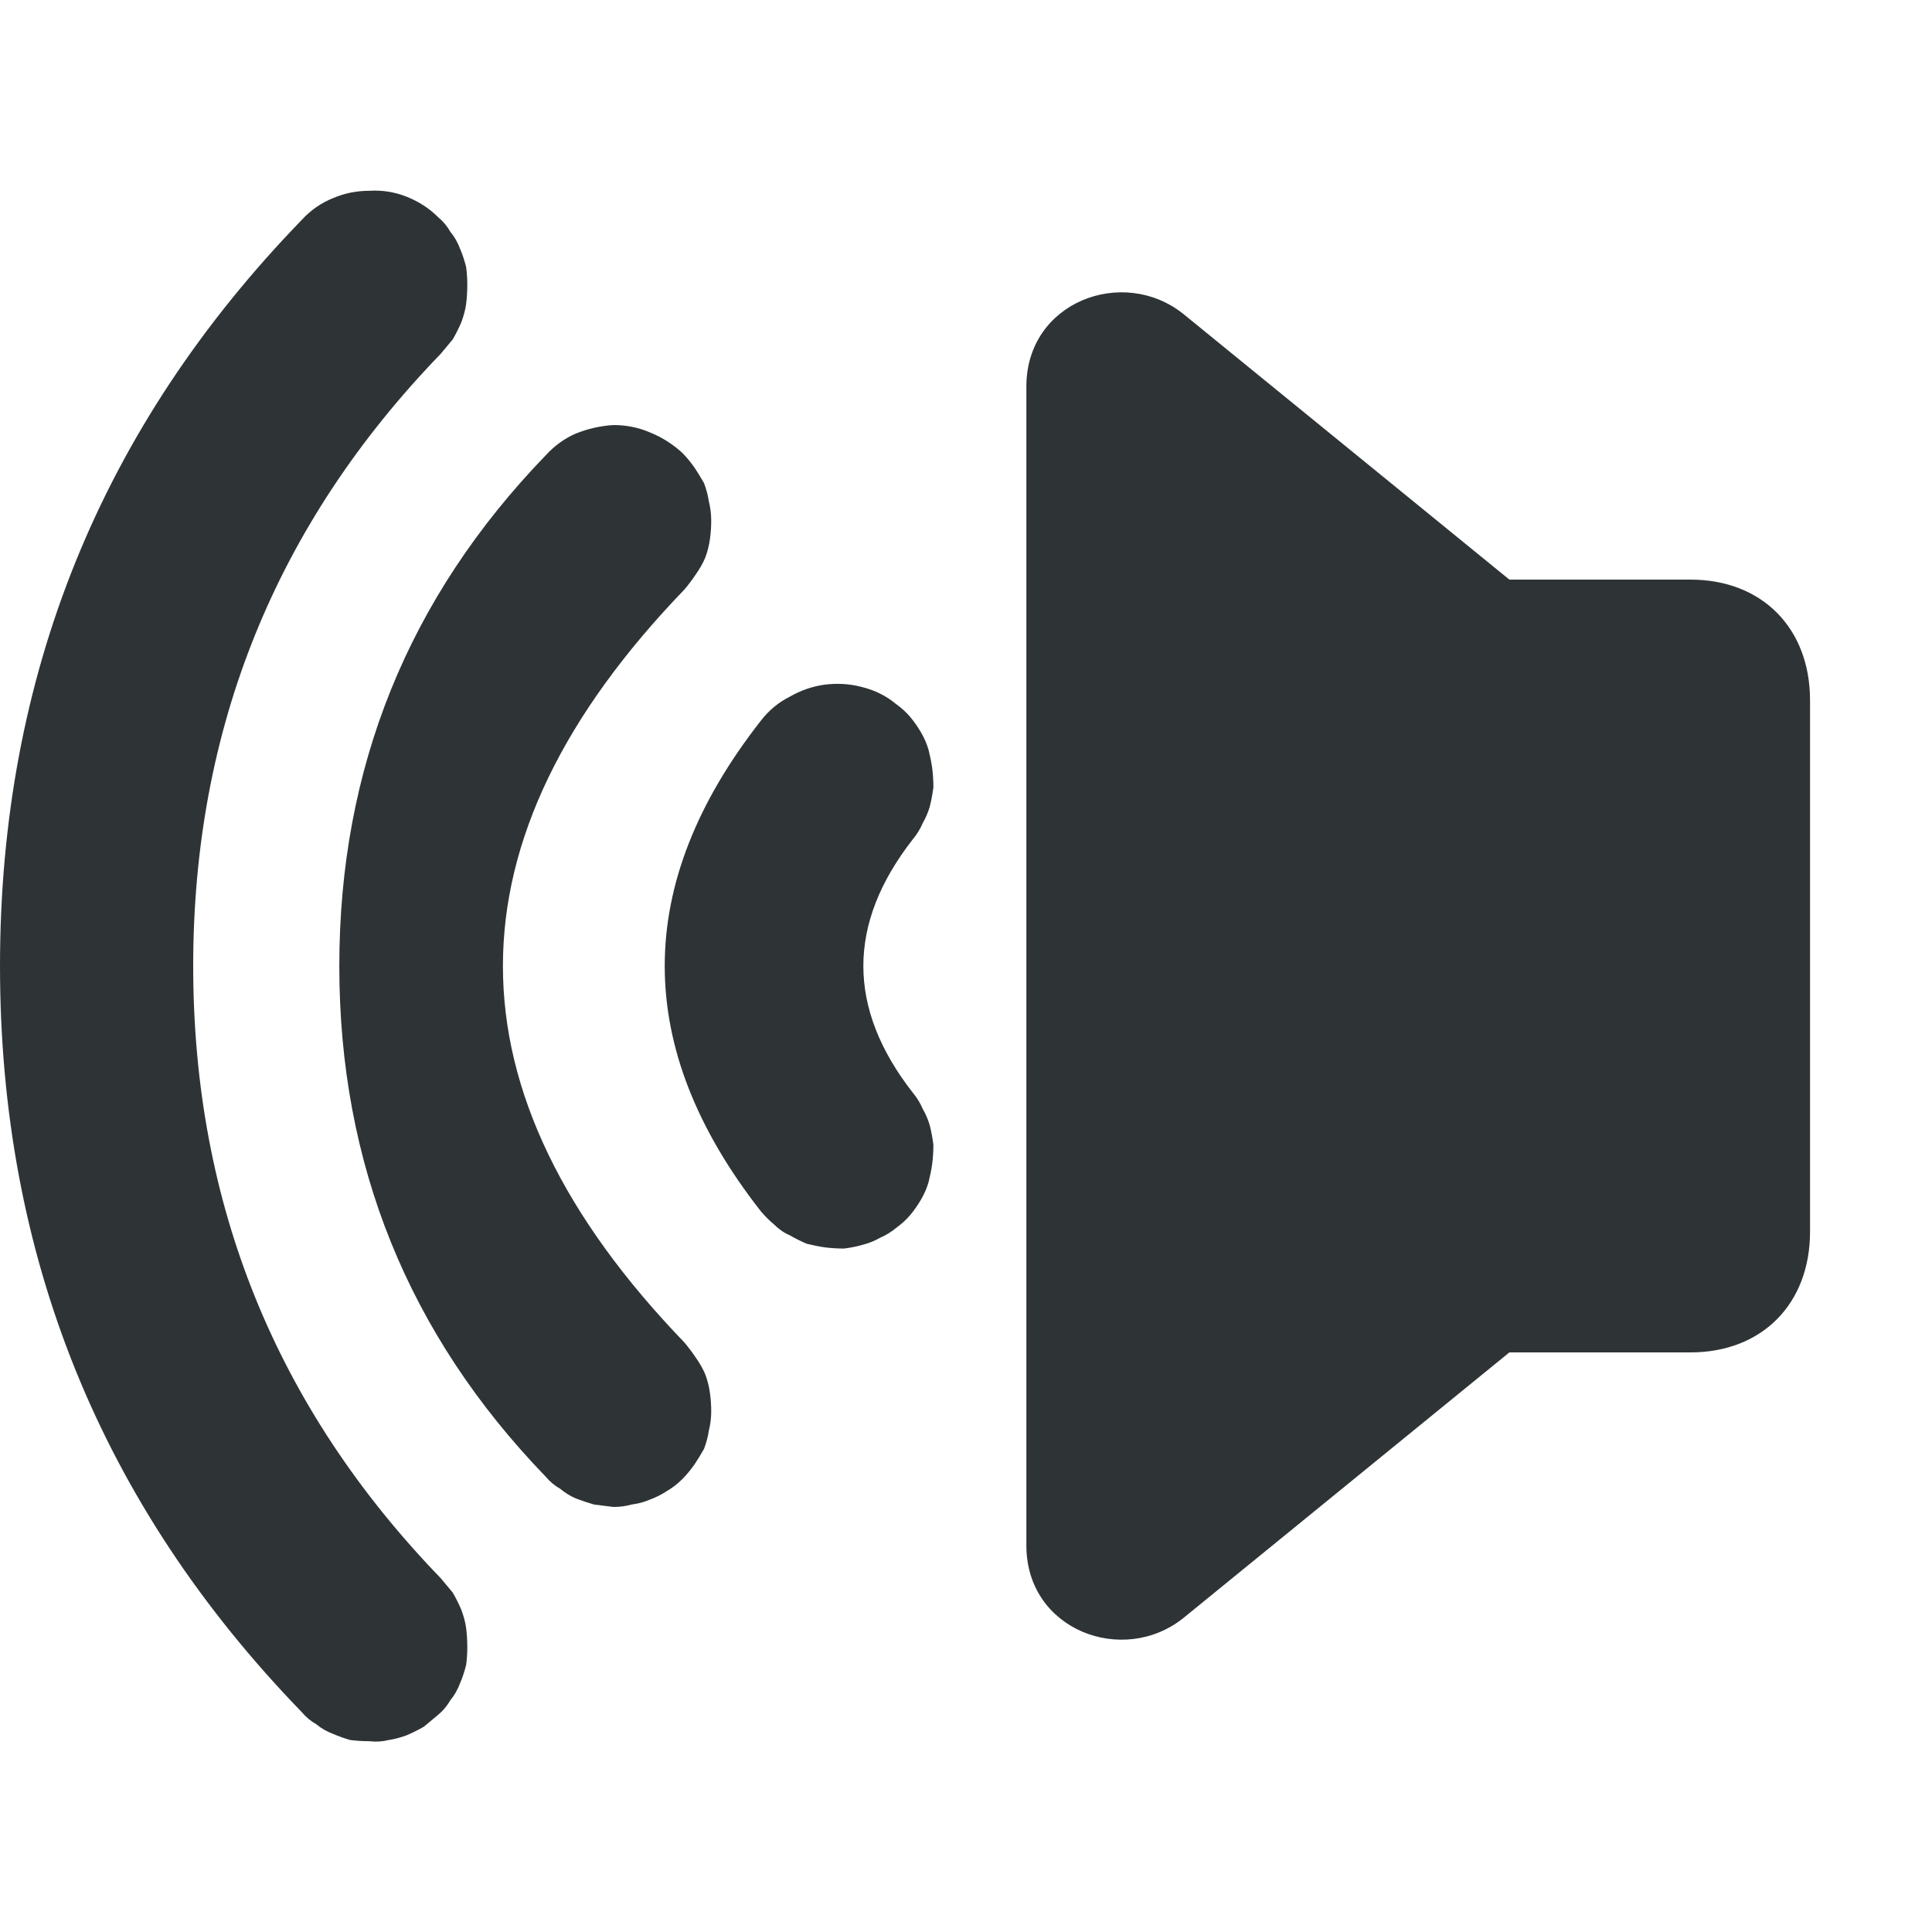
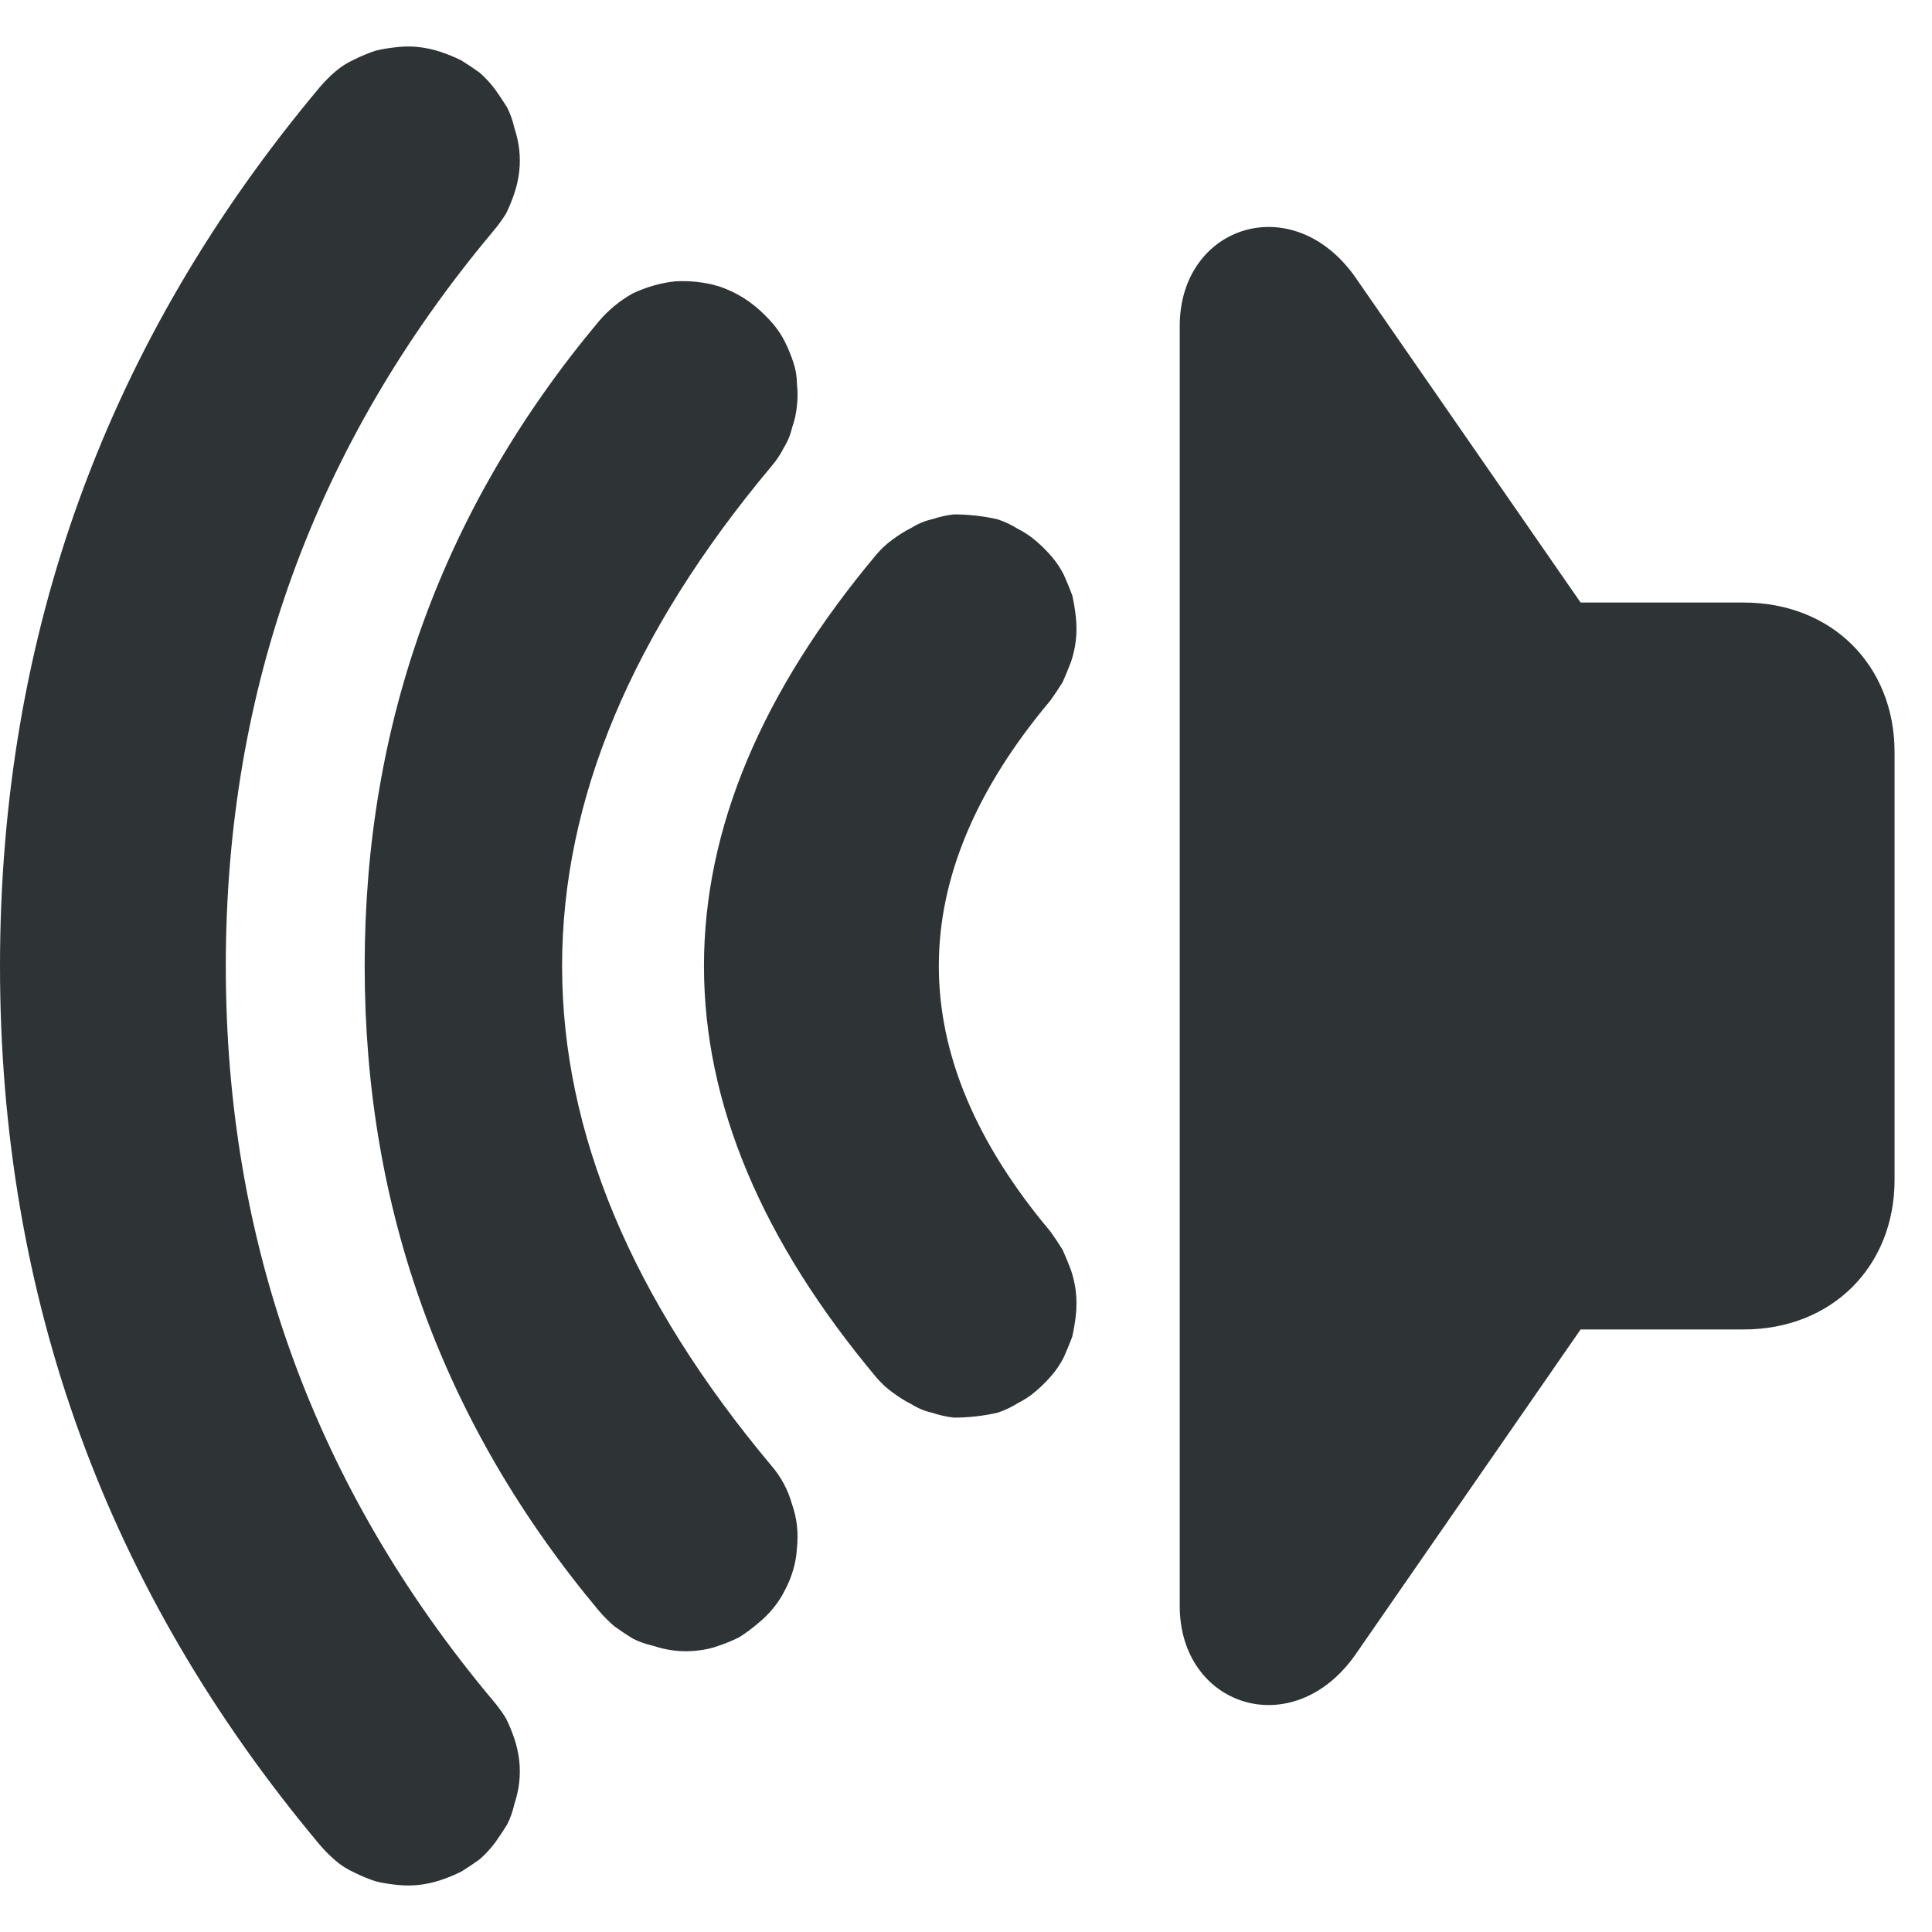
<svg xmlns="http://www.w3.org/2000/svg" width="16" height="16" viewBox="0 0 16 16" fill="#2e3436">
-   <path fill-rule="evenodd" d="M0 8Q0 4.4 2.5 1.82Q2.61 1.7 2.76 1.64Q2.9 1.58 3.06 1.58Q3.22 1.57 3.37 1.63Q3.52 1.69 3.63 1.8Q3.69 1.85 3.73 1.92Q3.78 1.98 3.81 2.06Q3.84 2.13 3.86 2.21Q3.87 2.28 3.87 2.36Q3.87 2.44 3.86 2.52Q3.85 2.59 3.82 2.67Q3.79 2.74 3.75 2.81Q3.7 2.87 3.65 2.93Q1.6 5.05 1.6 8Q1.6 10.95 3.65 13.07Q3.7 13.13 3.75 13.19Q3.79 13.26 3.82 13.33Q3.85 13.41 3.86 13.48Q3.87 13.56 3.87 13.64Q3.87 13.72 3.86 13.79Q3.84 13.87 3.81 13.94Q3.78 14.02 3.73 14.08Q3.69 14.15 3.63 14.2Q3.57 14.25 3.51 14.3Q3.44 14.34 3.37 14.37Q3.29 14.4 3.22 14.41Q3.14 14.43 3.06 14.42Q2.98 14.42 2.9 14.41Q2.83 14.39 2.76 14.36Q2.68 14.33 2.62 14.28Q2.55 14.24 2.5 14.18Q0 11.6 0 8ZM14.99 5.8C14.99 5.2 14.59 4.8 14 4.8L12.5 4.8L9.8 2.6C9.3 2.2 8.5 2.5 8.5 3.2L8.5 12.8C8.5 13.5 9.3 13.8 9.8 13.4L12.5 11.2L14 11.2C14.59 11.2 14.99 10.8 14.99 10.2L14.99 5.8ZM4.52 3.77Q2.81 5.54 2.81 8Q2.81 10.46 4.52 12.23Q4.57 12.29 4.64 12.33Q4.7 12.38 4.77 12.41Q4.85 12.44 4.92 12.46Q5 12.47 5.08 12.48Q5.16 12.48 5.23 12.46Q5.31 12.45 5.38 12.42Q5.46 12.39 5.52 12.35Q5.59 12.31 5.65 12.25Q5.7 12.2 5.75 12.13Q5.79 12.07 5.83 12Q5.86 11.92 5.87 11.85Q5.89 11.77 5.89 11.69Q5.89 11.61 5.88 11.54Q5.87 11.46 5.84 11.38Q5.81 11.31 5.76 11.24Q5.72 11.18 5.67 11.12Q2.66 8 5.67 4.88Q5.72 4.82 5.76 4.76Q5.81 4.69 5.84 4.62Q5.87 4.54 5.88 4.46Q5.89 4.39 5.89 4.31Q5.89 4.23 5.87 4.15Q5.86 4.08 5.83 4Q5.79 3.93 5.75 3.87Q5.7 3.8 5.65 3.75Q5.53 3.64 5.38 3.58Q5.24 3.52 5.08 3.52Q4.92 3.53 4.77 3.59Q4.63 3.65 4.52 3.77ZM6.3 10.03Q4.71 8 6.3 5.97Q6.4 5.84 6.54 5.77Q6.68 5.69 6.83 5.67Q6.99 5.65 7.14 5.69Q7.3 5.73 7.42 5.83Q7.49 5.88 7.54 5.94Q7.59 6 7.63 6.07Q7.67 6.14 7.69 6.21Q7.71 6.29 7.72 6.36Q7.73 6.44 7.73 6.52Q7.72 6.6 7.7 6.68Q7.68 6.75 7.64 6.82Q7.61 6.89 7.56 6.95Q6.74 8 7.56 9.05Q7.61 9.11 7.64 9.18Q7.68 9.25 7.7 9.32Q7.72 9.4 7.73 9.48Q7.73 9.56 7.72 9.64Q7.71 9.71 7.69 9.79Q7.67 9.86 7.63 9.93Q7.59 10 7.54 10.06Q7.49 10.12 7.42 10.17Q7.36 10.22 7.29 10.25Q7.22 10.29 7.14 10.31Q7.07 10.33 6.99 10.34Q6.91 10.34 6.83 10.33Q6.76 10.32 6.68 10.3Q6.61 10.27 6.54 10.23Q6.47 10.2 6.41 10.14Q6.35 10.09 6.3 10.03Z" />
+   <path fill-rule="evenodd" d="M0 8Q0 3.88 2.65 0.72Q2.71 0.65 2.78 0.59Q2.85 0.53 2.94 0.49Q3.02 0.45 3.11 0.42Q3.19 0.4 3.29 0.39Q3.38 0.38 3.47 0.39Q3.56 0.4 3.65 0.43Q3.74 0.46 3.82 0.5Q3.9 0.55 3.97 0.6Q4.04 0.66 4.1 0.74Q4.15 0.81 4.2 0.89Q4.24 0.97 4.26 1.06Q4.29 1.15 4.3 1.24Q4.31 1.33 4.3 1.42Q4.29 1.51 4.26 1.6Q4.23 1.69 4.19 1.77Q4.14 1.85 4.08 1.92Q1.87 4.56 1.87 8Q1.87 11.44 4.08 14.08Q4.14 14.15 4.19 14.23Q4.23 14.31 4.26 14.4Q4.29 14.49 4.3 14.58Q4.31 14.67 4.3 14.76Q4.29 14.85 4.26 14.94Q4.24 15.03 4.2 15.11Q4.15 15.19 4.1 15.26Q4.04 15.34 3.97 15.4Q3.9 15.45 3.82 15.5Q3.74 15.54 3.65 15.57Q3.56 15.6 3.47 15.61Q3.38 15.62 3.29 15.61Q3.19 15.6 3.11 15.58Q3.02 15.55 2.94 15.51Q2.85 15.47 2.78 15.41Q2.71 15.35 2.65 15.28Q0 12.12 0 8ZM15.69 6.23C15.69 5.51 15.17 4.99 14.44 4.99L13.09 4.99L11.22 2.29C10.7 1.56 9.77 1.87 9.77 2.7L9.77 13.3C9.77 14.13 10.7 14.44 11.22 13.71L13.09 11.01L14.44 11.01C15.17 11.01 15.69 10.49 15.69 9.77L15.69 6.23ZM4.96 2.66Q3.02 4.98 3.02 8Q3.02 11.02 4.96 13.34Q5.02 13.41 5.09 13.47Q5.16 13.52 5.24 13.57Q5.32 13.61 5.41 13.63Q5.5 13.66 5.59 13.67Q5.68 13.68 5.77 13.67Q5.87 13.66 5.95 13.63Q6.04 13.6 6.12 13.56Q6.2 13.51 6.27 13.45Q6.42 13.33 6.5 13.17Q6.59 13 6.6 12.82Q6.62 12.63 6.56 12.46Q6.51 12.28 6.39 12.14Q2.92 8 6.39 3.86Q6.45 3.79 6.49 3.71Q6.54 3.63 6.56 3.54Q6.59 3.46 6.6 3.36Q6.61 3.27 6.6 3.18Q6.6 3.09 6.57 3Q6.54 2.91 6.5 2.83Q6.46 2.75 6.4 2.68Q6.34 2.61 6.27 2.55Q6.13 2.43 5.95 2.37Q5.78 2.32 5.59 2.33Q5.41 2.35 5.24 2.43Q5.08 2.52 4.96 2.66ZM7.26 11.41Q4.4 8 7.26 4.59Q7.32 4.52 7.39 4.47Q7.47 4.41 7.55 4.37Q7.63 4.32 7.72 4.3Q7.81 4.27 7.9 4.26Q7.99 4.26 8.08 4.27Q8.17 4.28 8.26 4.3Q8.35 4.33 8.43 4.38Q8.51 4.42 8.58 4.48Q8.65 4.54 8.71 4.61Q8.77 4.68 8.81 4.76Q8.85 4.85 8.88 4.93Q8.9 5.02 8.91 5.11Q8.92 5.21 8.91 5.3Q8.9 5.39 8.87 5.48Q8.84 5.56 8.8 5.65Q8.75 5.73 8.7 5.8Q6.85 8 8.7 10.2Q8.75 10.27 8.8 10.35Q8.84 10.44 8.87 10.52Q8.9 10.61 8.91 10.7Q8.92 10.79 8.91 10.89Q8.9 10.98 8.88 11.07Q8.85 11.15 8.81 11.24Q8.77 11.32 8.71 11.39Q8.65 11.46 8.58 11.52Q8.51 11.58 8.43 11.62Q8.35 11.67 8.26 11.7Q8.17 11.72 8.08 11.73Q7.99 11.74 7.9 11.74Q7.81 11.73 7.72 11.7Q7.63 11.68 7.55 11.63Q7.47 11.59 7.39 11.53Q7.32 11.48 7.26 11.41Z" />
</svg>
